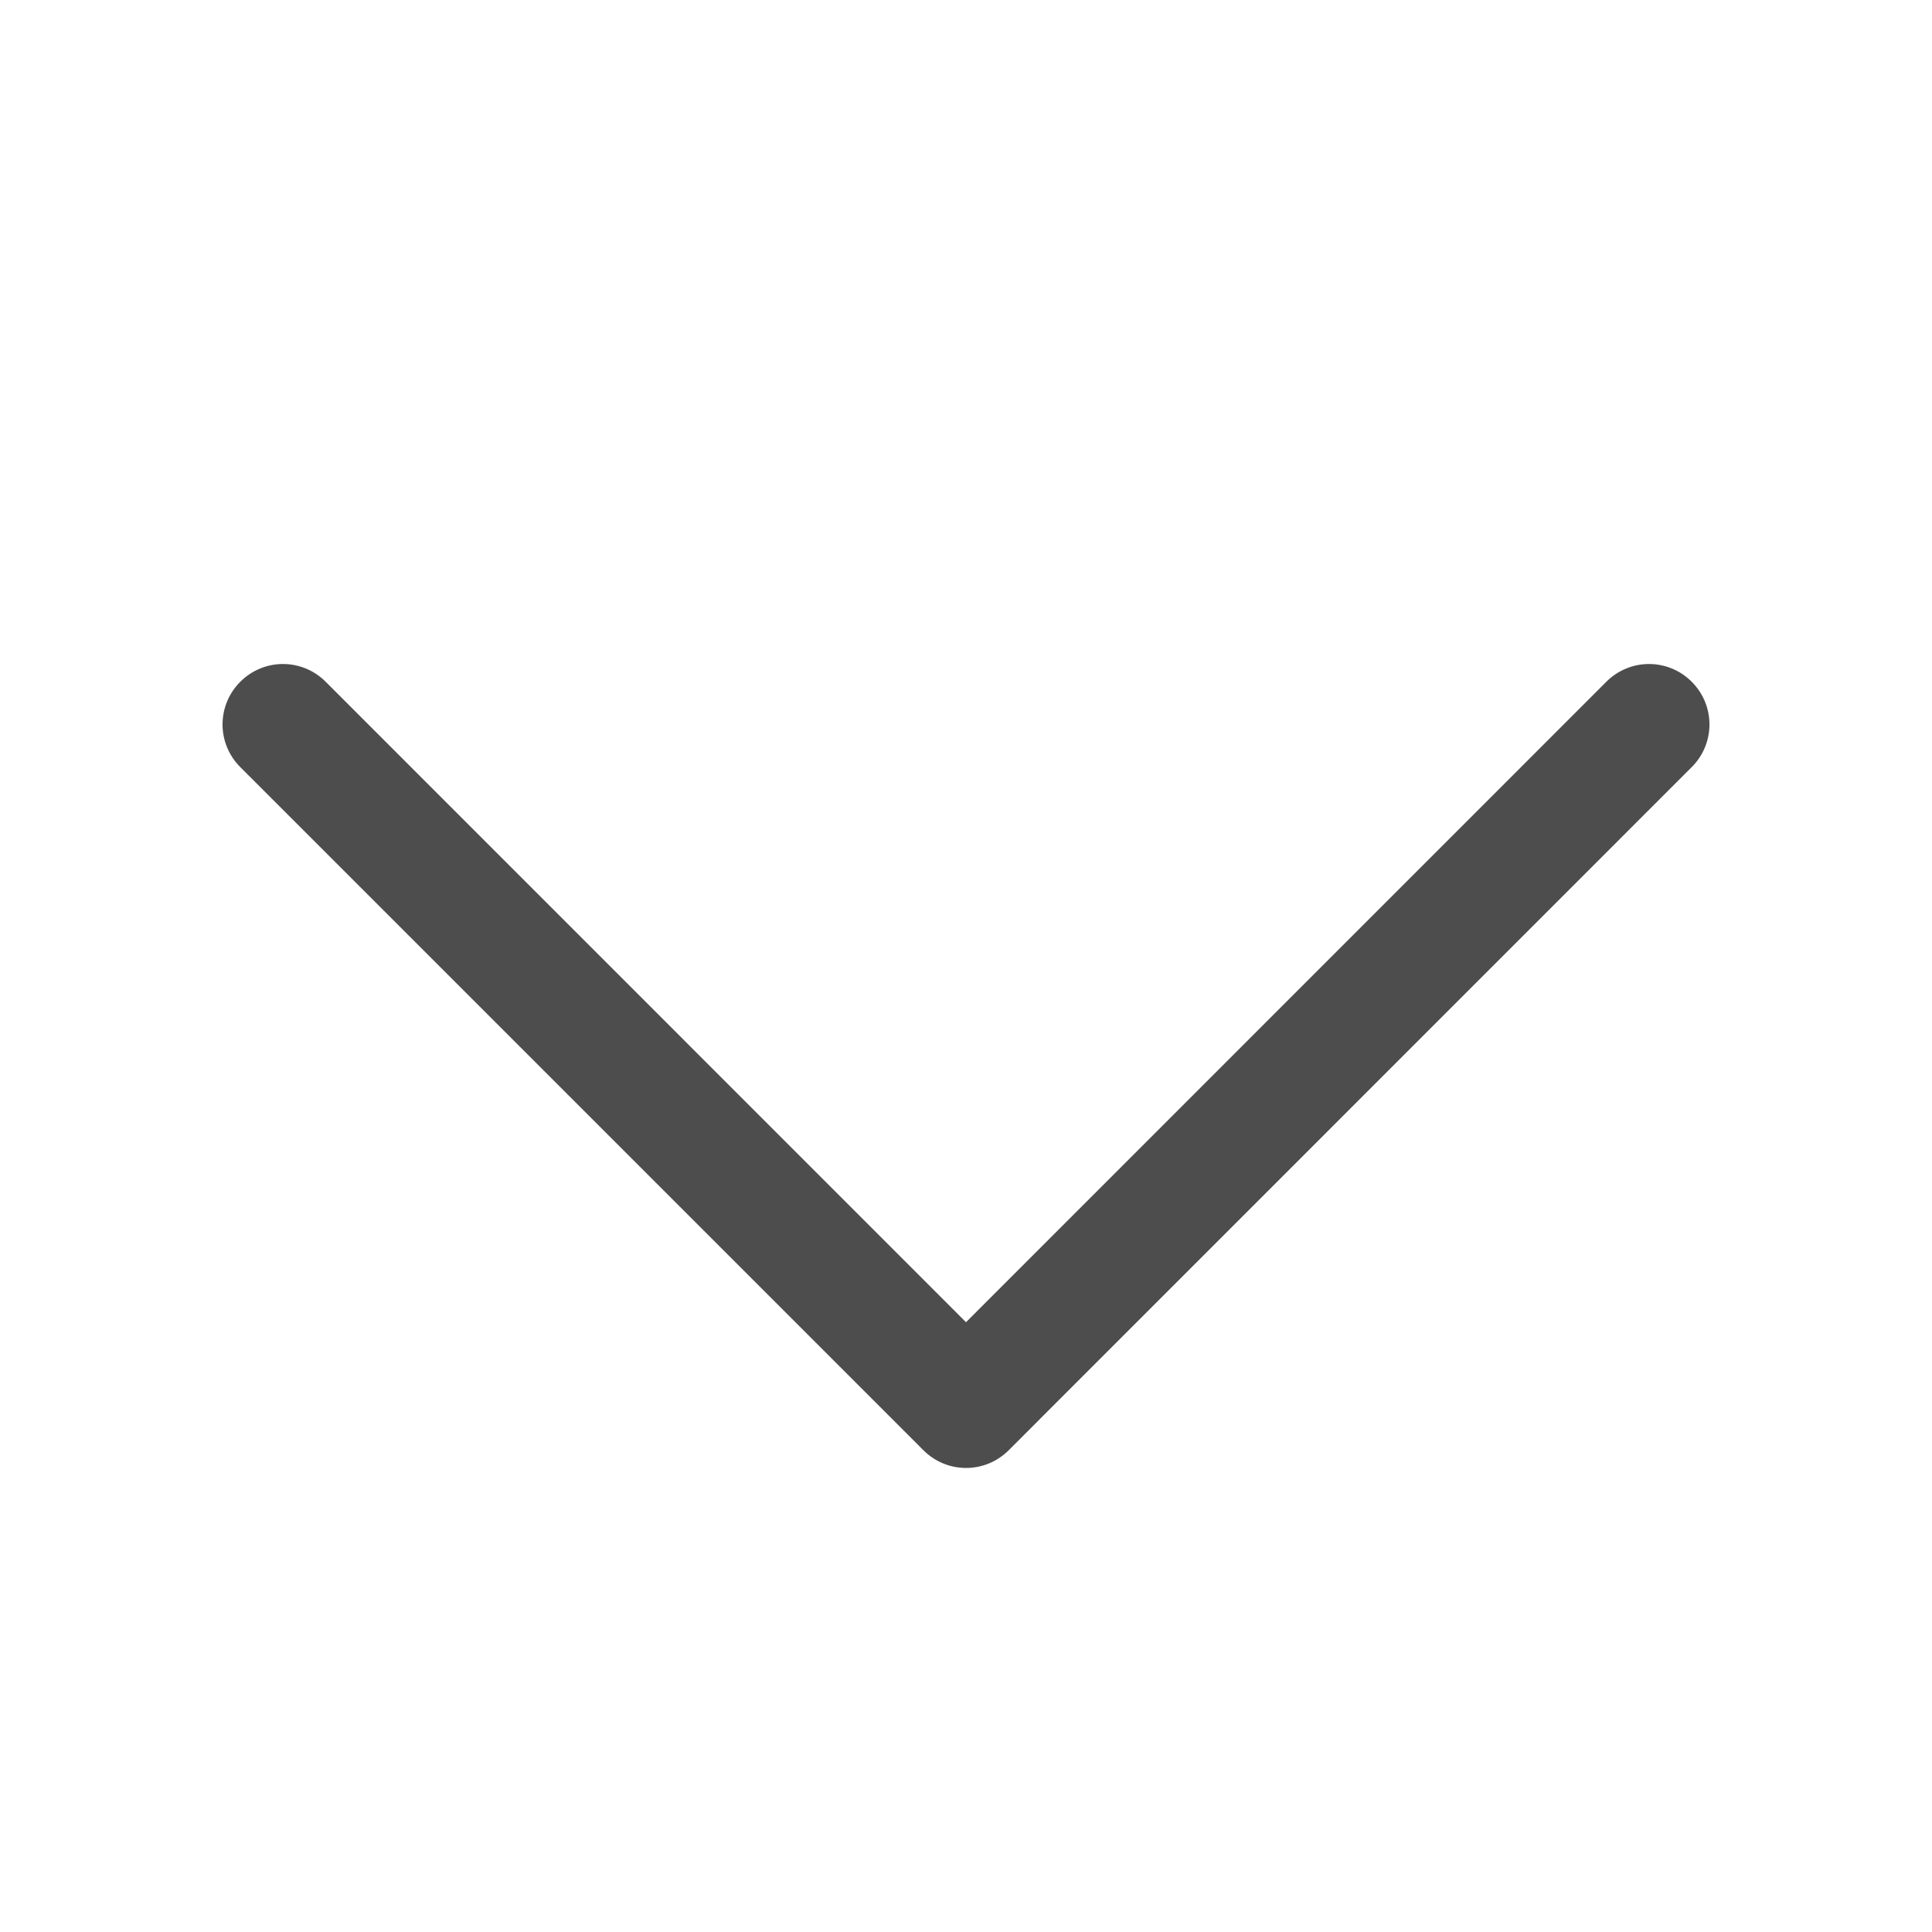
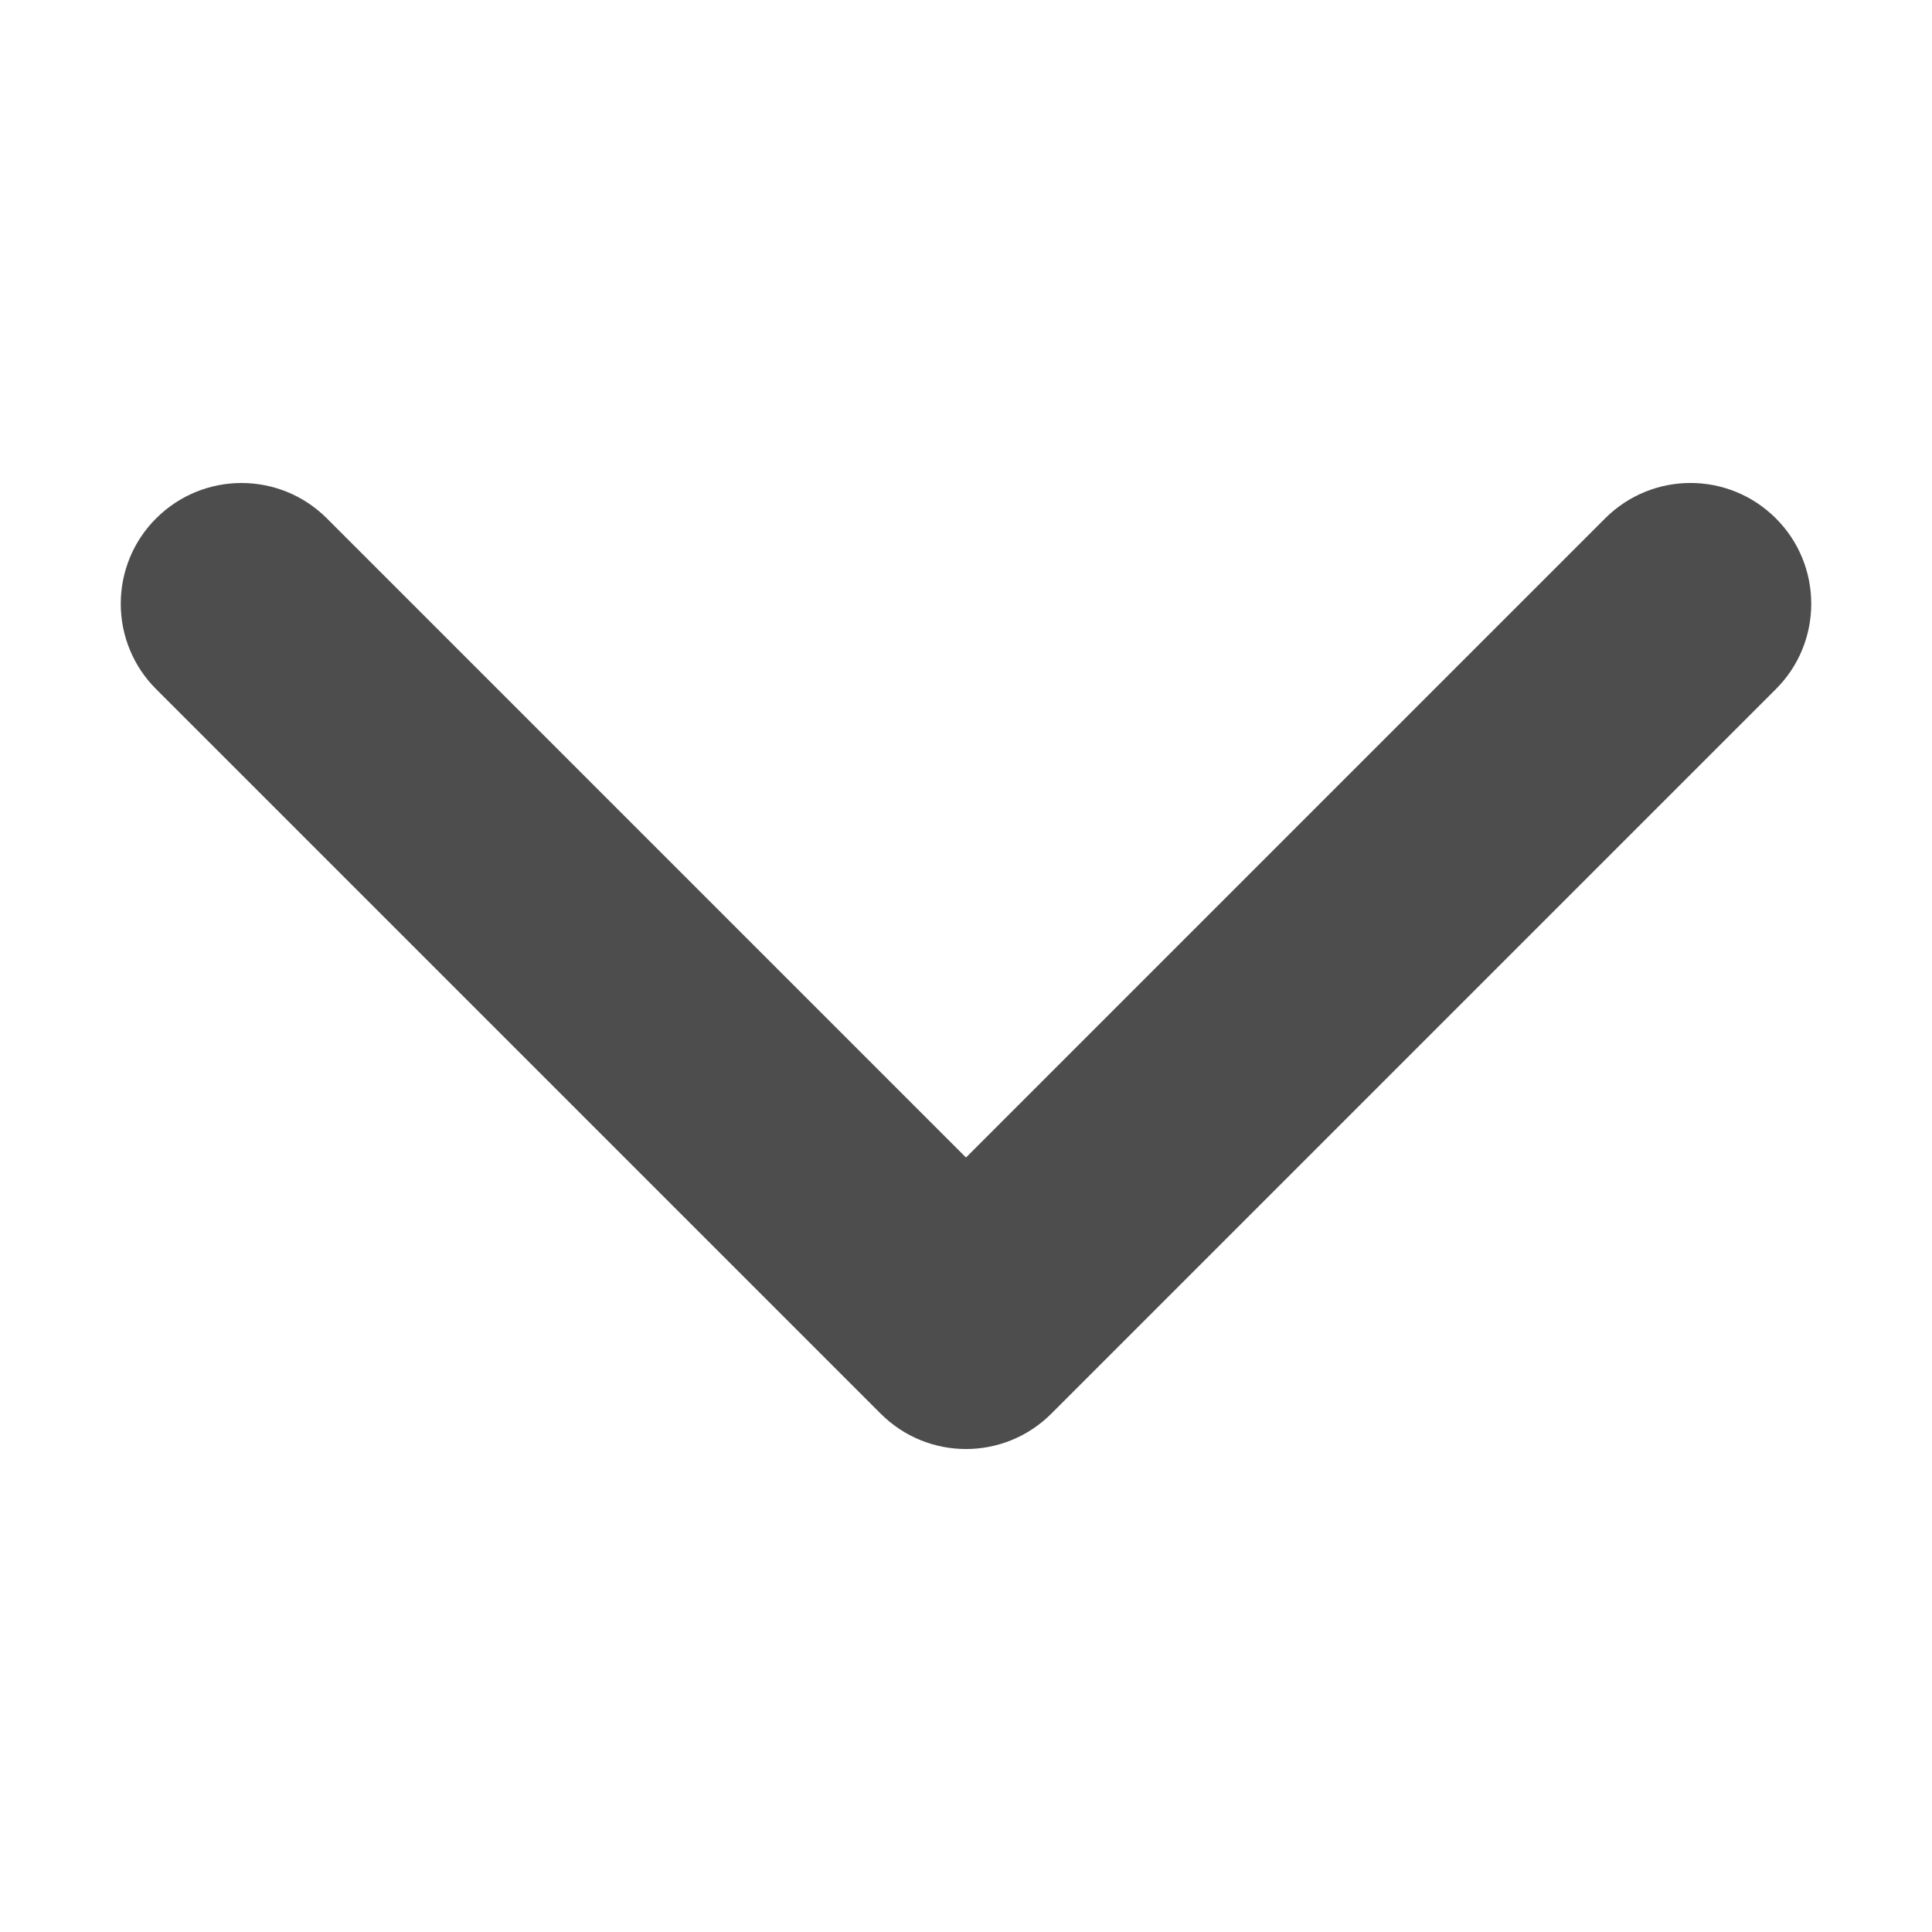
- <svg xmlns="http://www.w3.org/2000/svg" width="16" height="16" viewBox="0 0 16 16" version="1.1" id="svg5">
-   <defs id="defs2">
+ <svg xmlns="http://www.w3.org/2000/svg" height="16px" viewBox="0 0 16 16" width="16px" version="1.1" id="svg1">
+   <defs id="defs1">
    <style id="current-color-scheme" type="text/css">
-          .ColorScheme-Text { color:#4d4d4d; }
-         </style>
+         .ColorScheme-Text { color:#4d4d4d; } .ColorScheme-Highlight { color:#4285f4; } .ColorScheme-NeutralText { color:#ff9800; } .ColorScheme-PositiveText { color:#4caf50; } .ColorScheme-NegativeText { color:#f44336; }
+      </style>
  </defs>
-   <path d="m 7.647,12.01 c 0.196,0.196 0.511,0.196 0.707,0 0.006,-0.006 0.014,-0.013 0.019,-0.019 l 5.637,-5.638 c 0.196,-0.196 0.196,-0.511 0,-0.707 -0.196,-0.196 -0.511,-0.196 -0.707,0 L 8,10.95 2.697,5.646 c -0.196,-0.196 -0.511,-0.196 -0.707,0 -0.196,0.196 -0.196,0.511 -1e-7,0.707 z" style="fill:currentColor;fill-opacity:1;stroke-width:5;stroke-linecap:round;stroke-linejoin:round" class="ColorScheme-Text" id="path342" />
+   <path id="path1" style="fill:currentColor" class="ColorScheme-Text" d="M 2 4 C 1.744 4 1.488 4.098 1.293 4.293 C 1.105 4.48 1 4.734 1 5 C 1 5.266 1.105 5.52 1.293 5.707 L 7.293 11.707 C 7.684 12.098 8.316 12.098 8.707 11.707 L 14.707 5.707 C 14.895 5.52 15 5.266 15 5 C 15 4.734 14.895 4.48 14.707 4.293 C 14.316 3.902 13.684 3.902 13.293 4.293 L 8 9.586 L 2.707 4.293 C 2.512 4.098 2.256 4 2 4 z " />
</svg>
